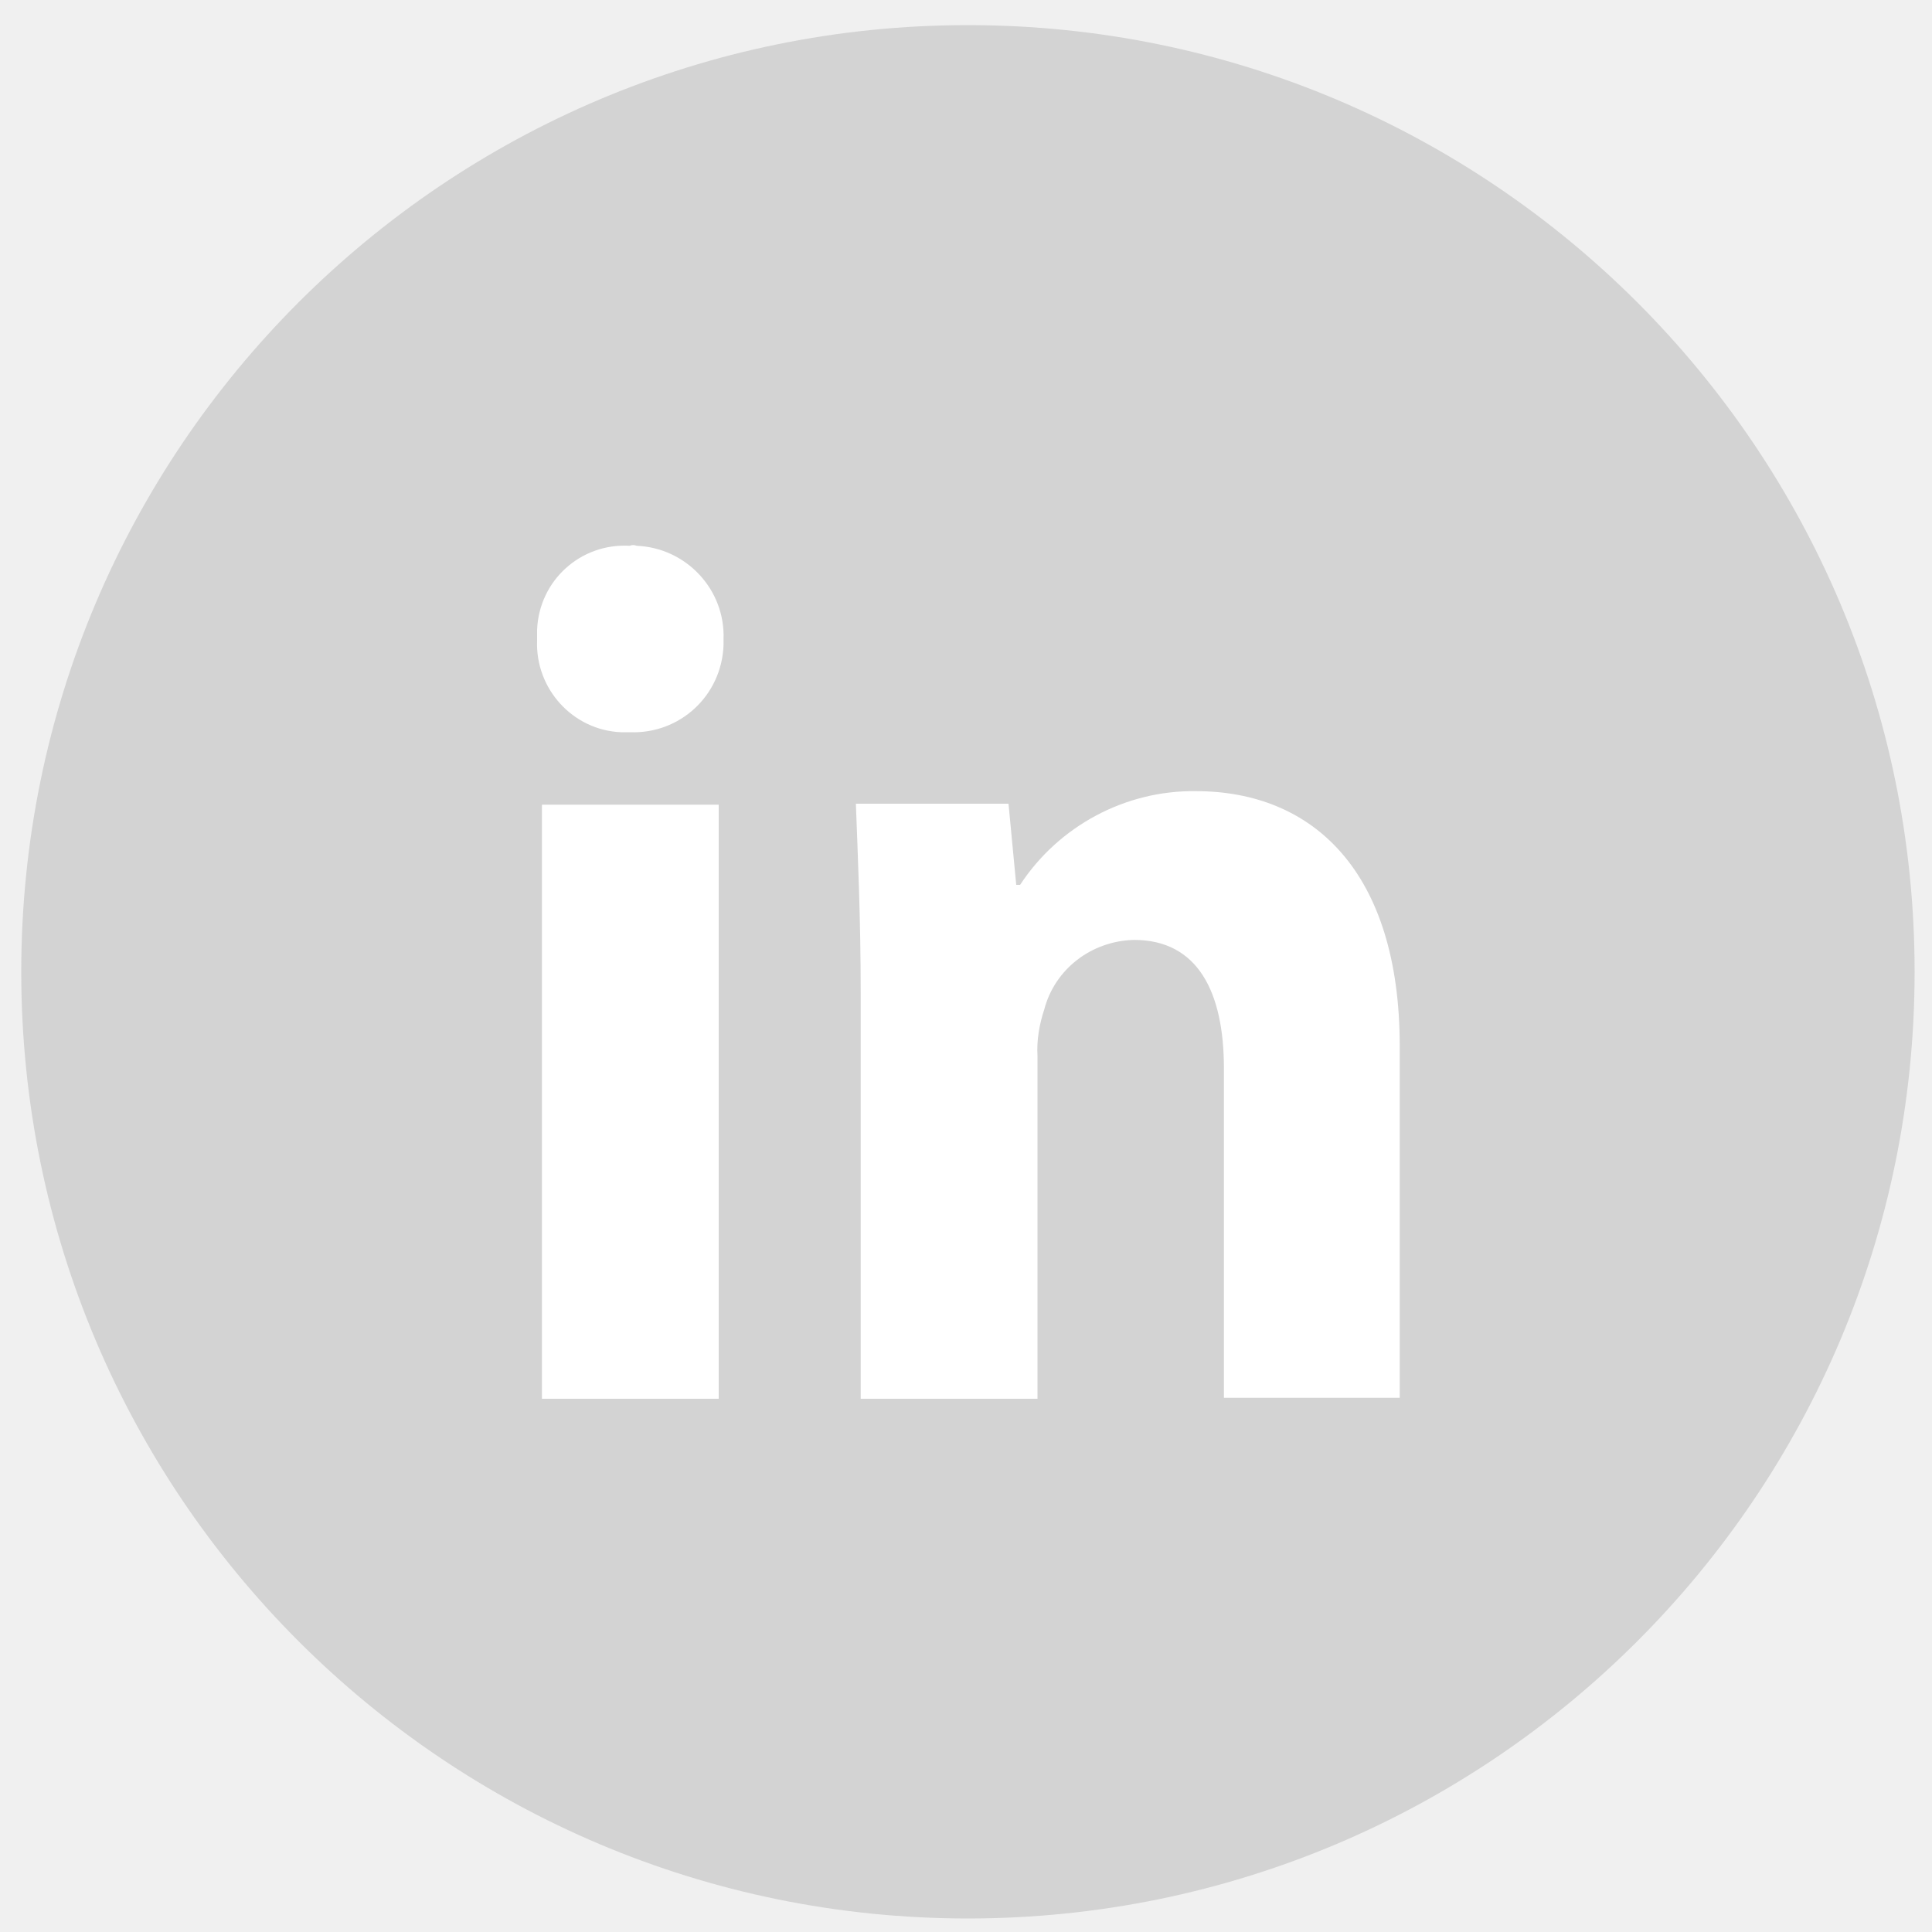
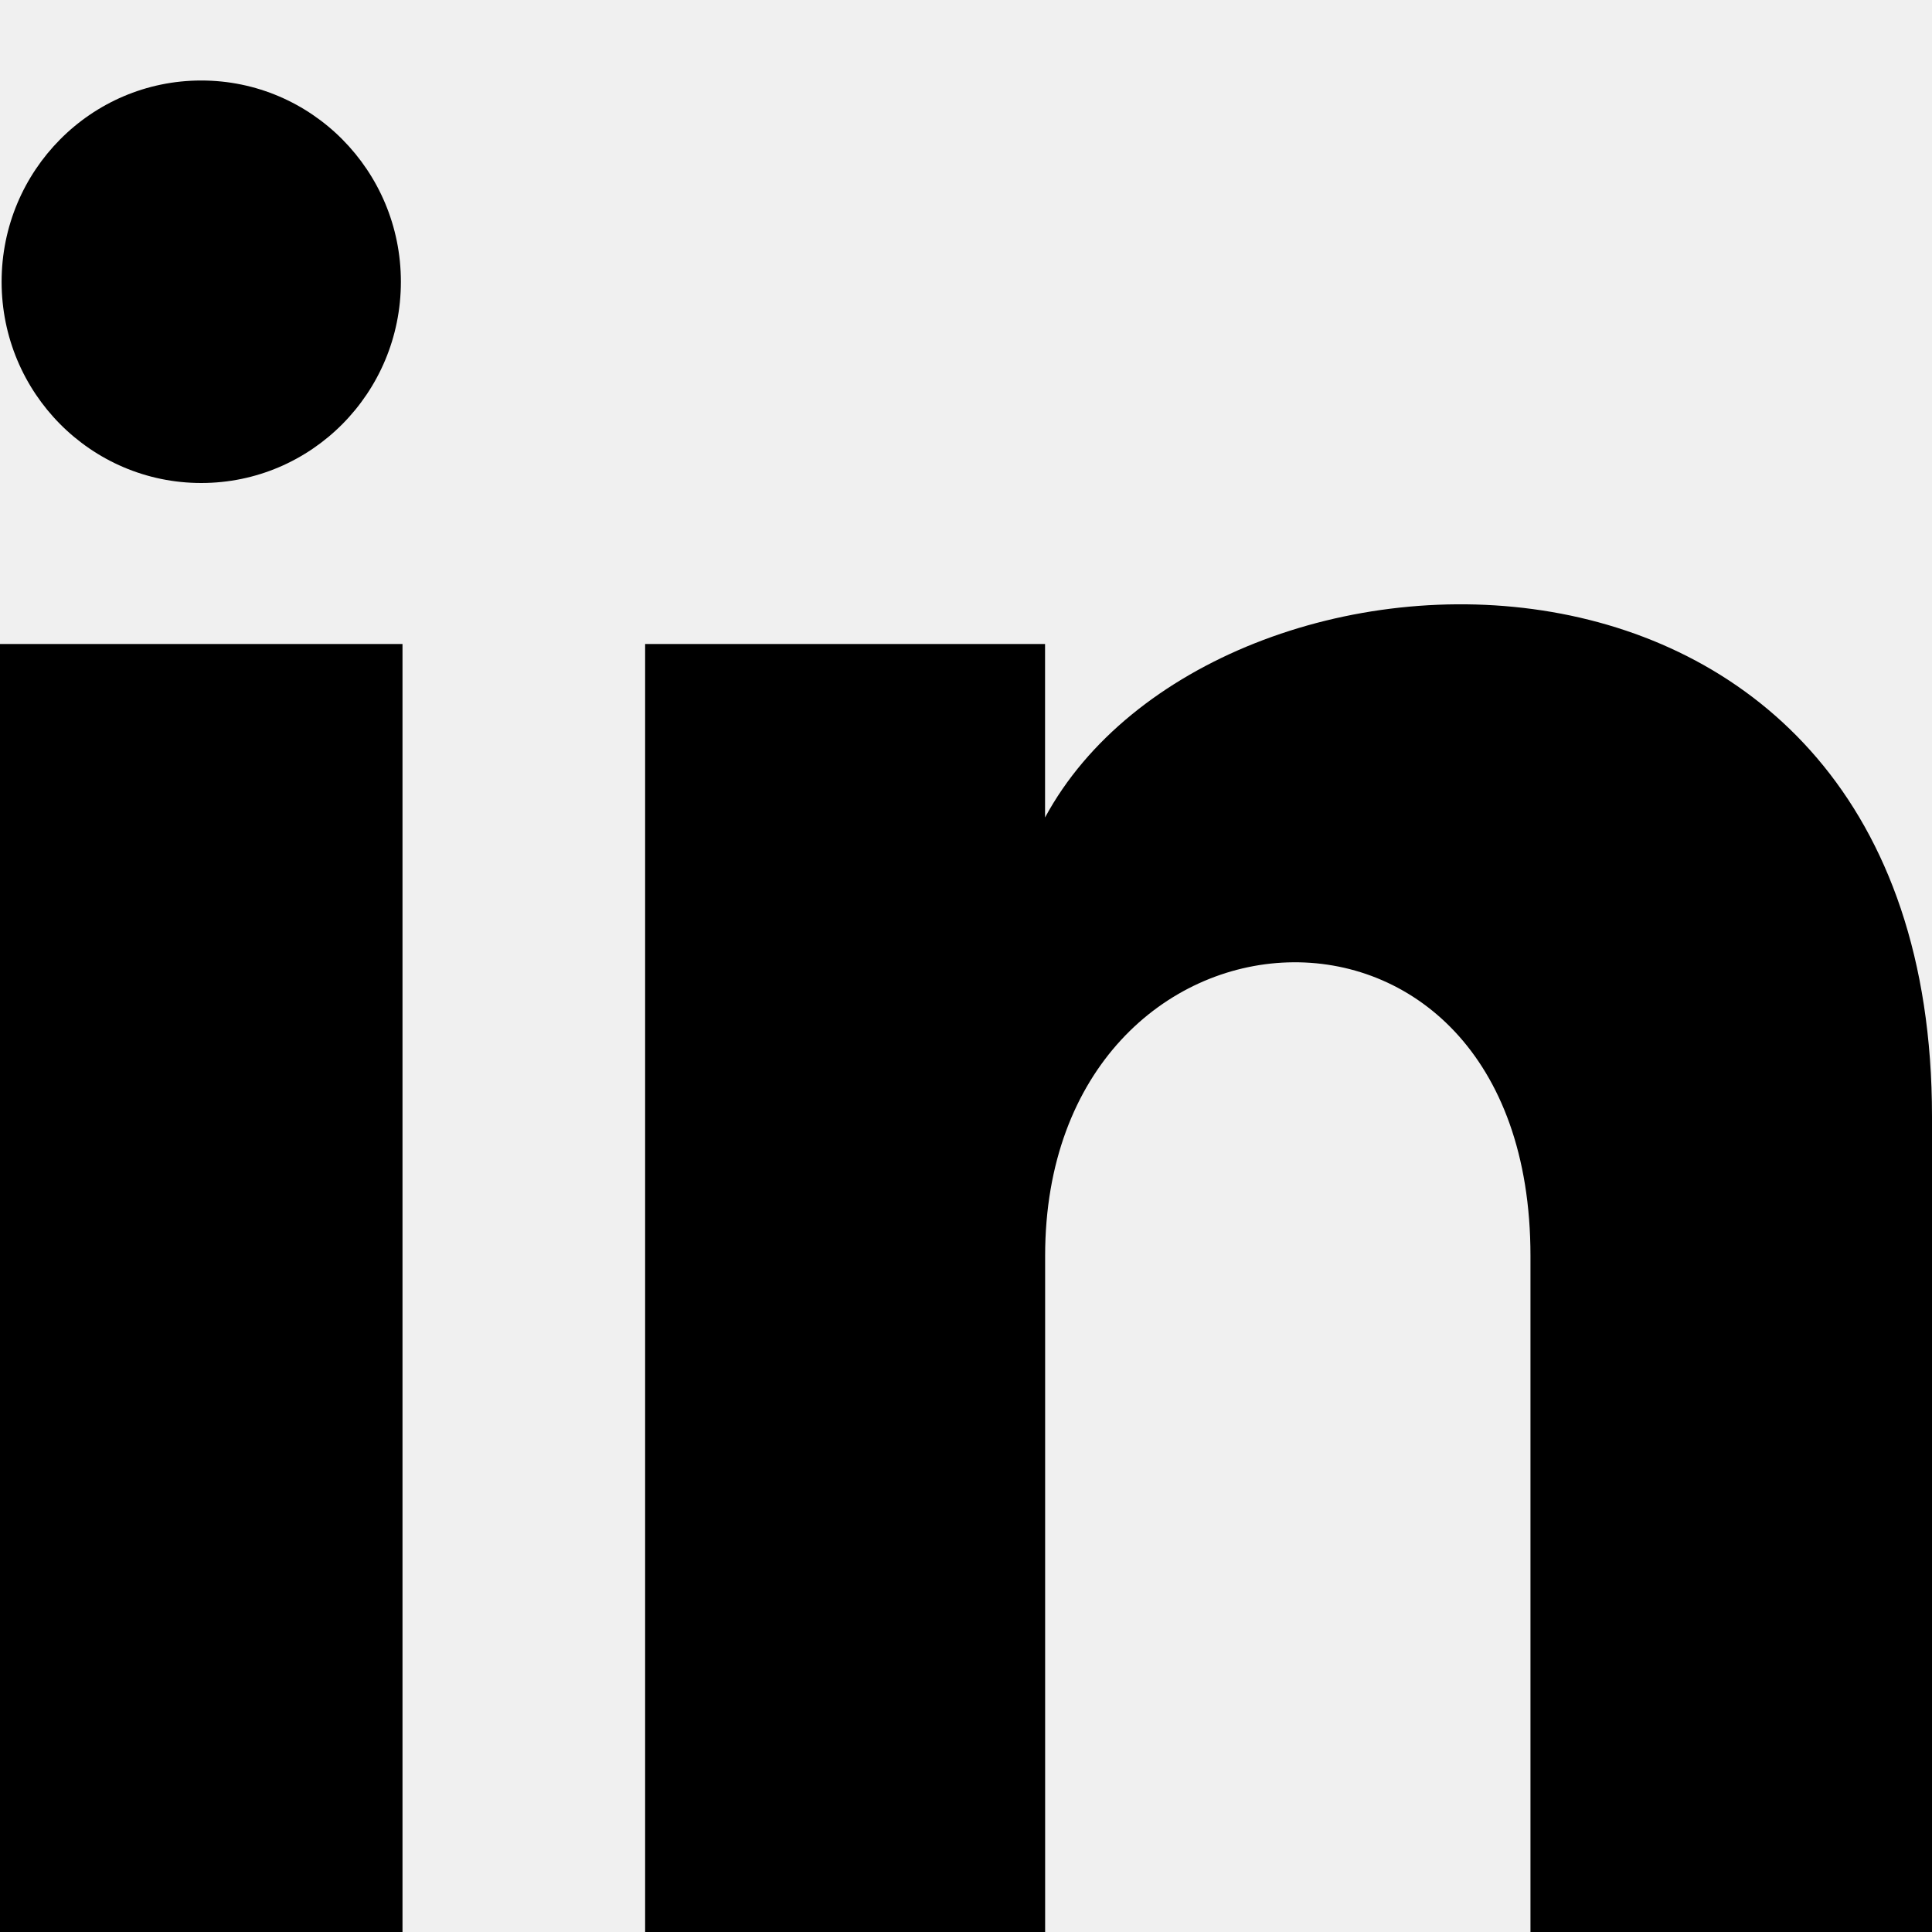
- <svg xmlns="http://www.w3.org/2000/svg" version="1.1" id="图层_1" x="0px" y="0px" viewBox="0 0 200 200" style="enable-background:new 0 0 200 200;" xml:space="preserve">
-   <style type="text/css">
- 	.st0{fill:#d3d3d3;}
- 	.st1{fill:#ffffff;}
- </style>
-   <circle class="st0" cx="100.2" cy="100.6" r="98" />
-   <path class="st1" d="M65.2,56.5c-5.1-0.3-9.4,3.6-9.6,8.7c0,0.4,0,0.7,0,1.1c-0.2,5,3.7,9.3,8.7,9.5c0.3,0,0.6,0,0.9,0  c5.2,0.2,9.5-3.8,9.7-9c0-0.2,0-0.4,0-0.6c0.2-5.2-3.9-9.5-9-9.7C65.7,56.4,65.4,56.4,65.2,56.5z M144.9,144.8v-36.5  c0-18.1-9-26.4-21.1-26.4c-7.3-0.1-14.2,3.6-18.2,9.7h-0.4l-0.8-8.4H88.6c0.2,5.4,0.5,11.9,0.5,19.6v42h18.3v-35.5  c-0.1-1.6,0.2-3.3,0.7-4.8c1.1-4.2,4.9-7.1,9.3-7.2c6.6,0,9.3,5.4,9.3,13.3v34.1H144.9z M56.1,83.3h18.3v61.5H56.1V83.3z" />
+ <svg xmlns="http://www.w3.org/2000/svg" width="24" height="24" viewBox="0 0 24 24">
+   <path d="M4.98 3.5c0 1.381-1.11 2.5-2.48 2.5s-2.48-1.119-2.48-2.5c0-1.38 1.11-2.5 2.48-2.5s2.48 1.12 2.48 2.5zm.02 4.5h-5v16h5v-16zm7.982 0h-4.968v16h4.969v-8.399c0-4.67 6.029-5.052 6.029 0v8.399h4.988v-10.131c0-7.88-8.922-7.593-11.018-3.714v-2.155z" />
</svg>
